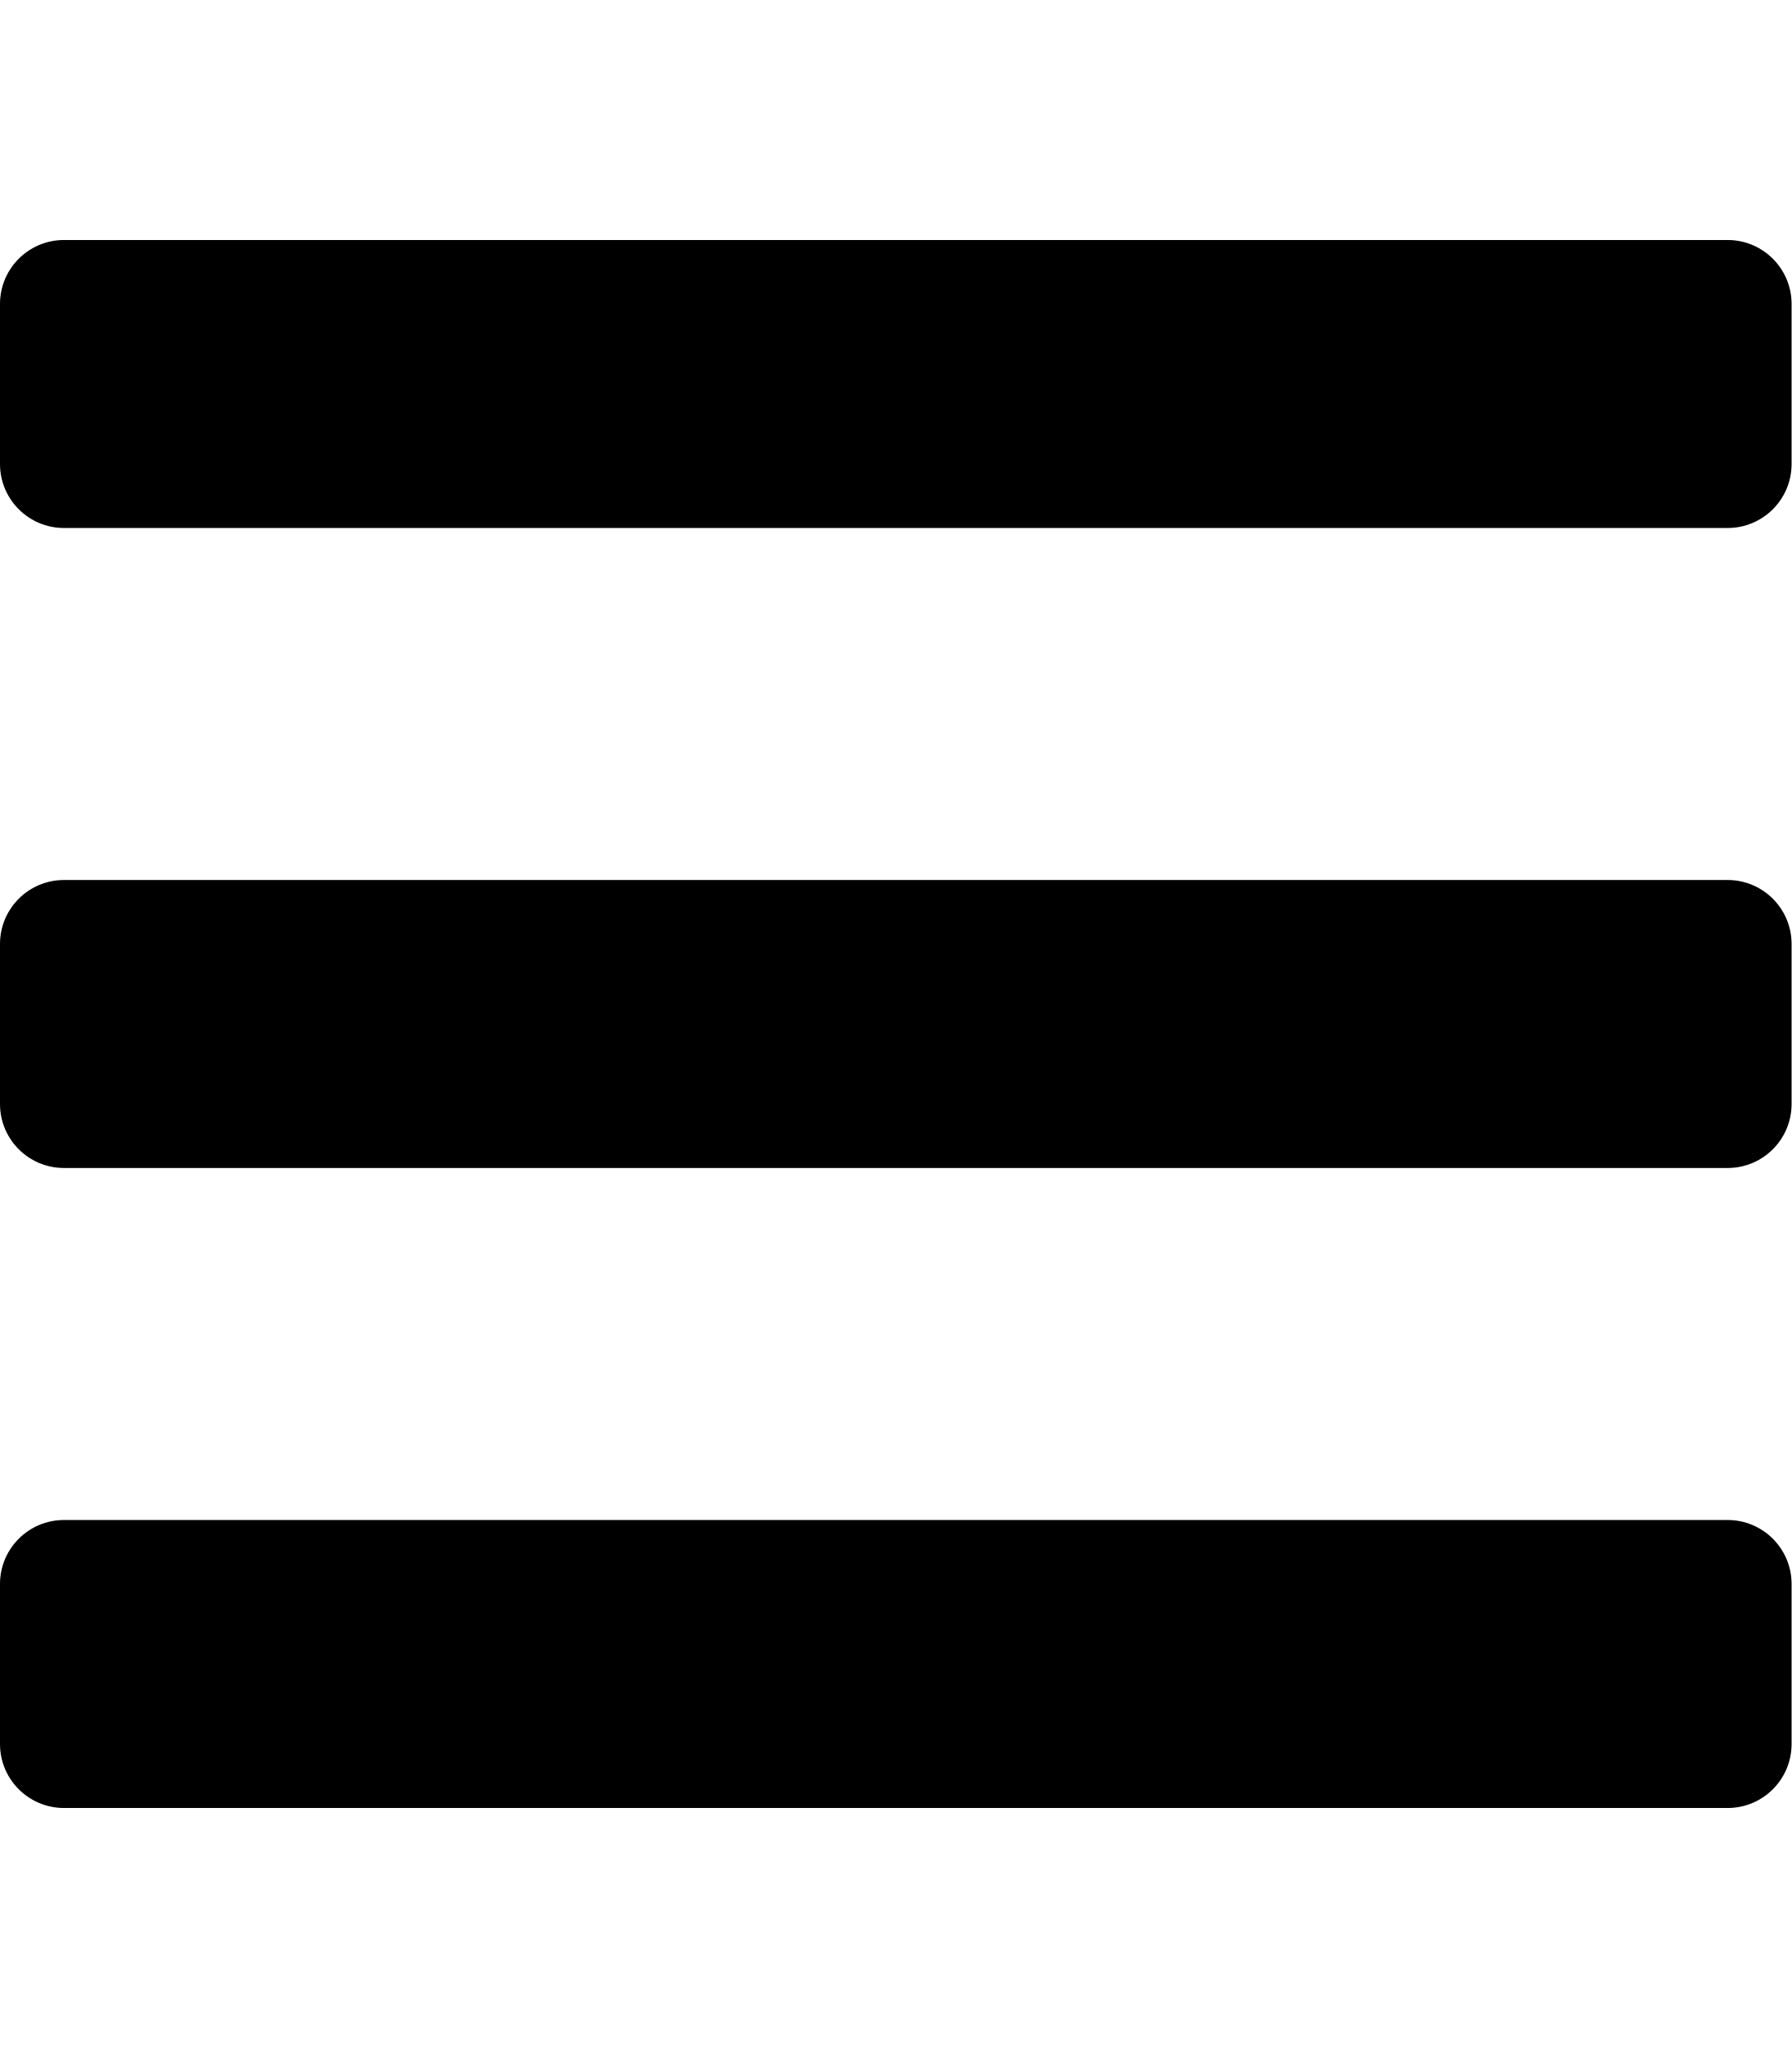
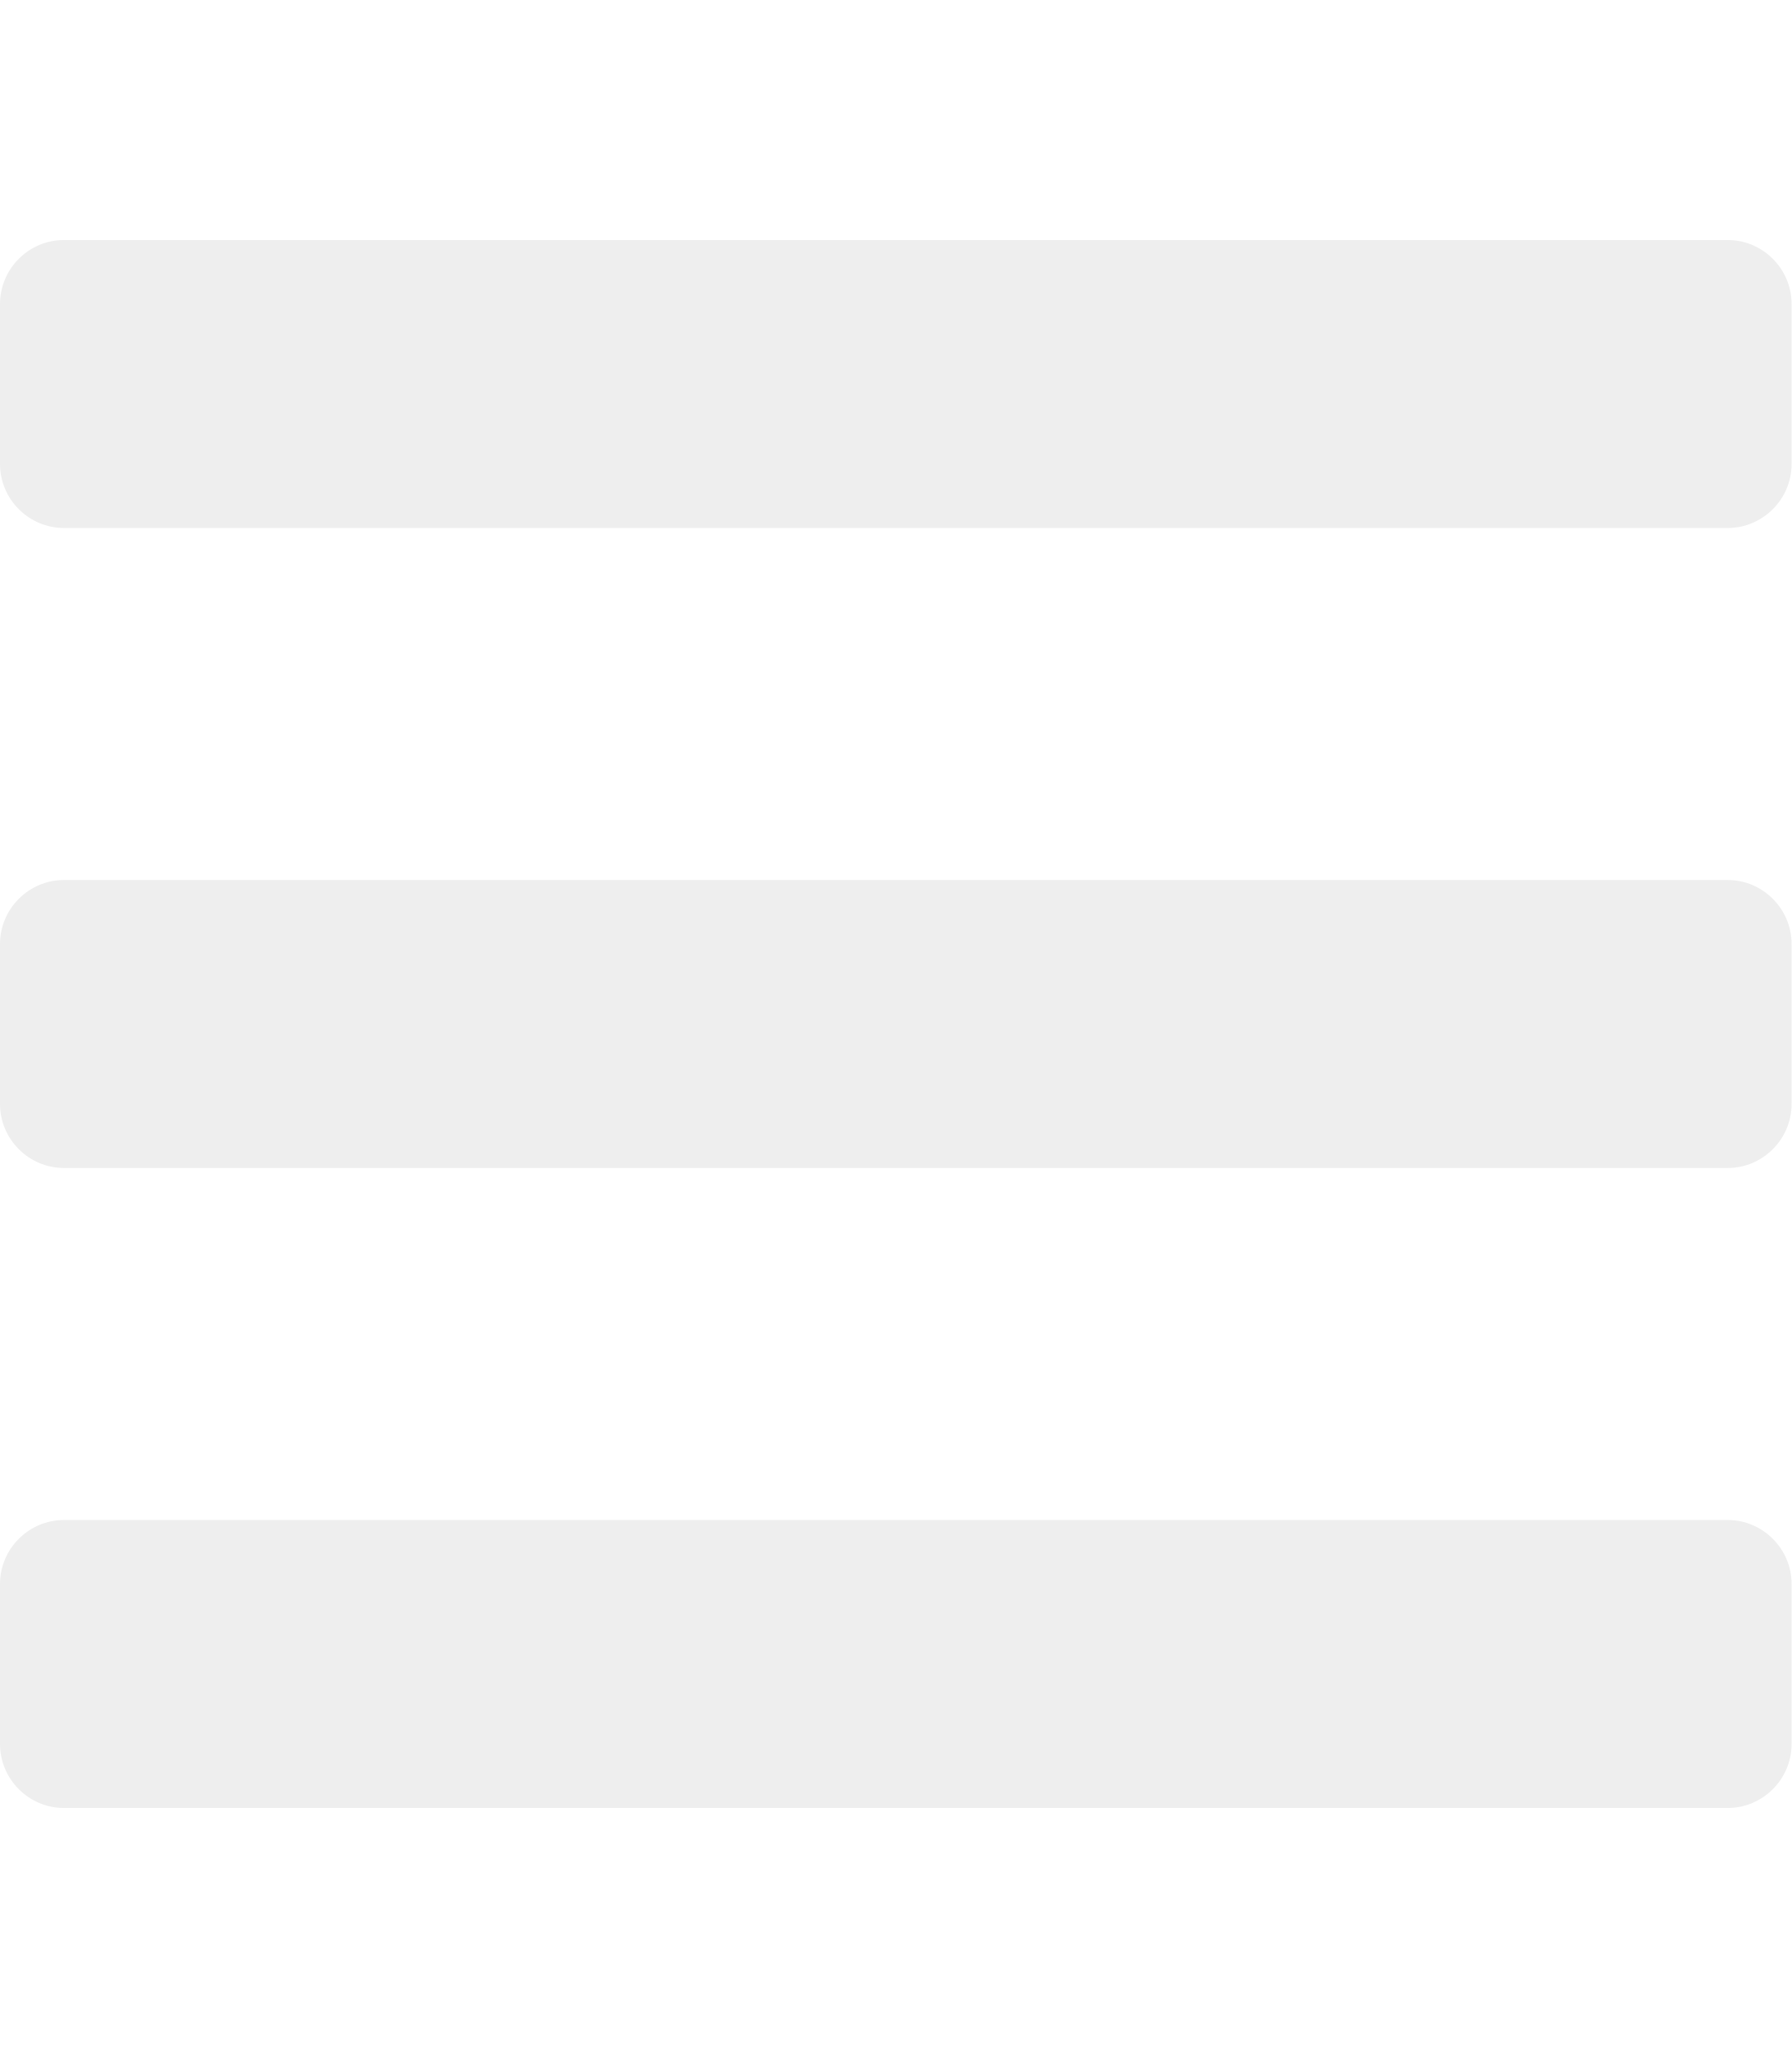
- <svg xmlns="http://www.w3.org/2000/svg" aria-hidden="true" focusable="false" data-prefix="fas" data-icon="bars" class="svg-inline--fa fa-bars fa-w-14" role="img" viewBox="0 0 448 512">
-   <path fill="currentColor" d="M16 132h416c8.837 0 16-7.163 16-16V76c0-8.837-7.163-16-16-16H16C7.163 60 0 67.163 0 76v40c0 8.837 7.163 16 16 16zm0 160h416c8.837 0 16-7.163 16-16v-40c0-8.837-7.163-16-16-16H16c-8.837 0-16 7.163-16 16v40c0 8.837 7.163 16 16 16zm0 160h416c8.837 0 16-7.163 16-16v-40c0-8.837-7.163-16-16-16H16c-8.837 0-16 7.163-16 16v40c0 8.837 7.163 16 16 16z" />
+ <svg xmlns="http://www.w3.org/2000/svg" version="1.1" id="Layer_1" focusable="false" x="0px" y="0px" viewBox="0 0 448 512" style="enable-background:new 0 0 448 512;" xml:space="preserve">
+   <style type="text/css">
+ 	.st0{fill:#EEEEEE;}
+ </style>
+   <path class="st0" d="M16,132h416c8.8,0,16-7.2,16-16V76c0-8.8-7.2-16-16-16H16C7.2,60,0,67.2,0,76v40C0,124.8,7.2,132,16,132z   M16,292h416c8.8,0,16-7.2,16-16v-40c0-8.8-7.2-16-16-16H16c-8.8,0-16,7.2-16,16v40C0,284.8,7.2,292,16,292z M16,452h416  c8.8,0,16-7.2,16-16v-40c0-8.8-7.2-16-16-16H16c-8.8,0-16,7.2-16,16v40C0,444.8,7.2,452,16,452z" />
</svg>
